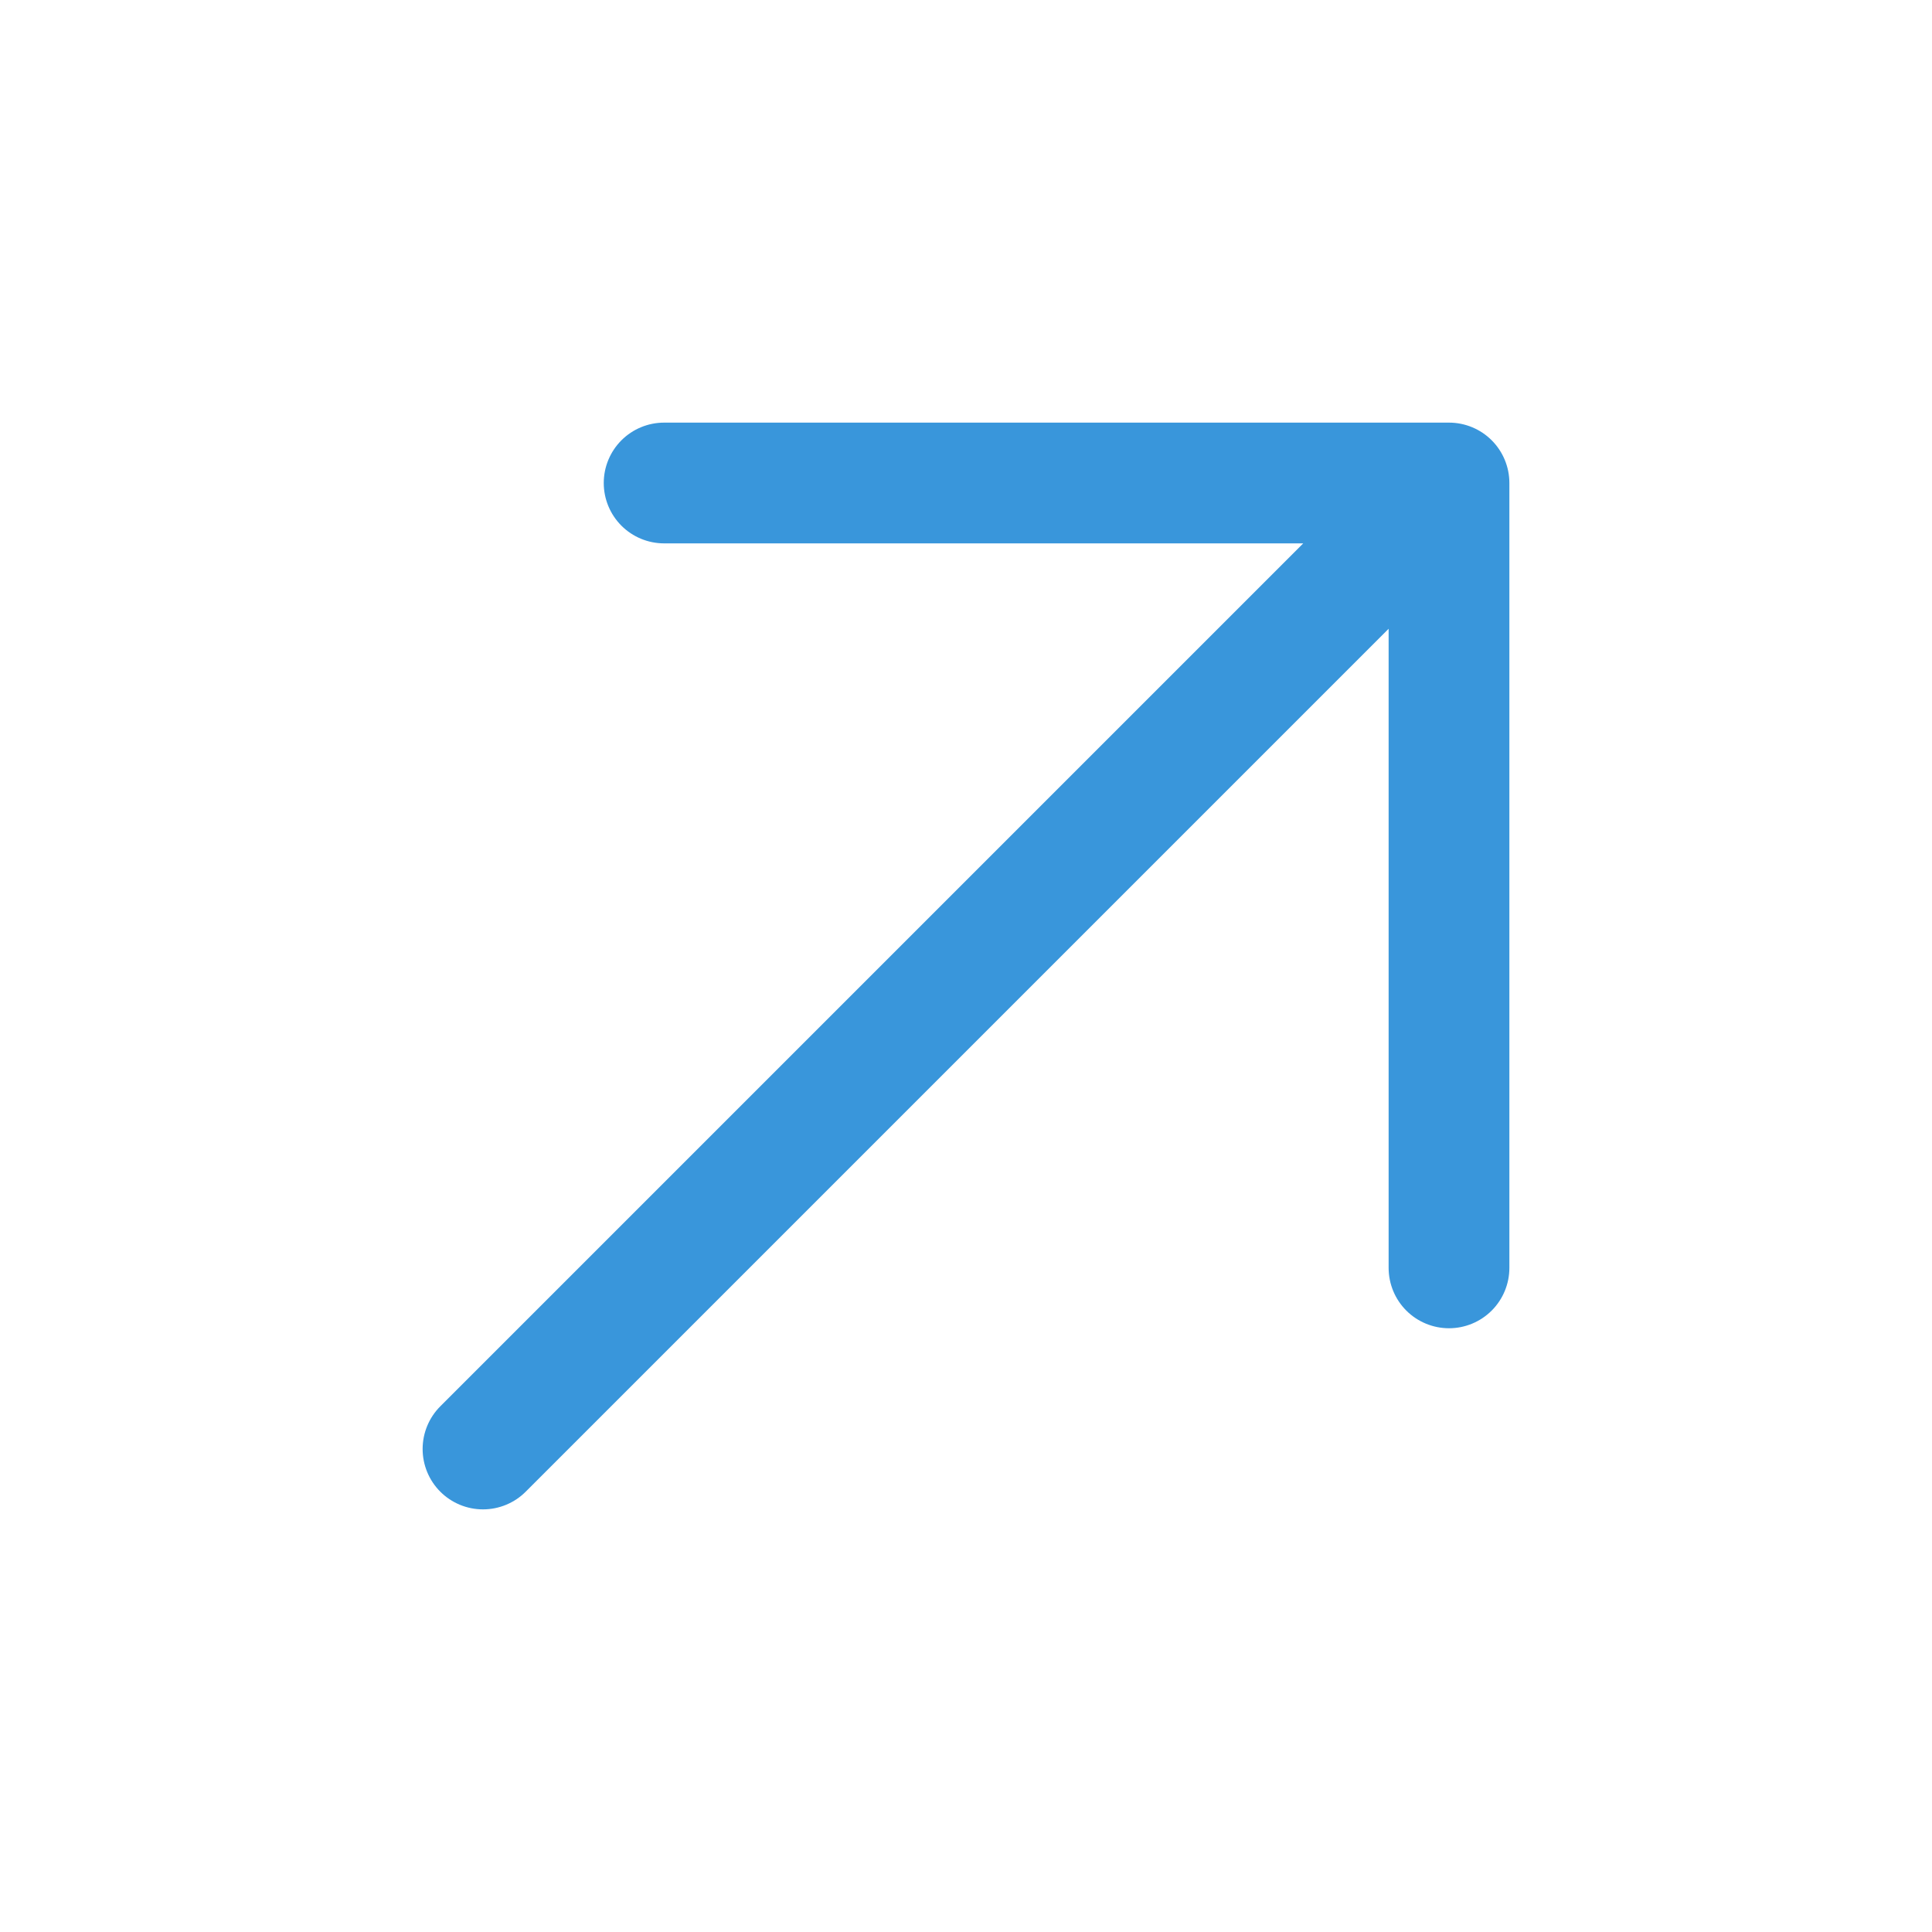
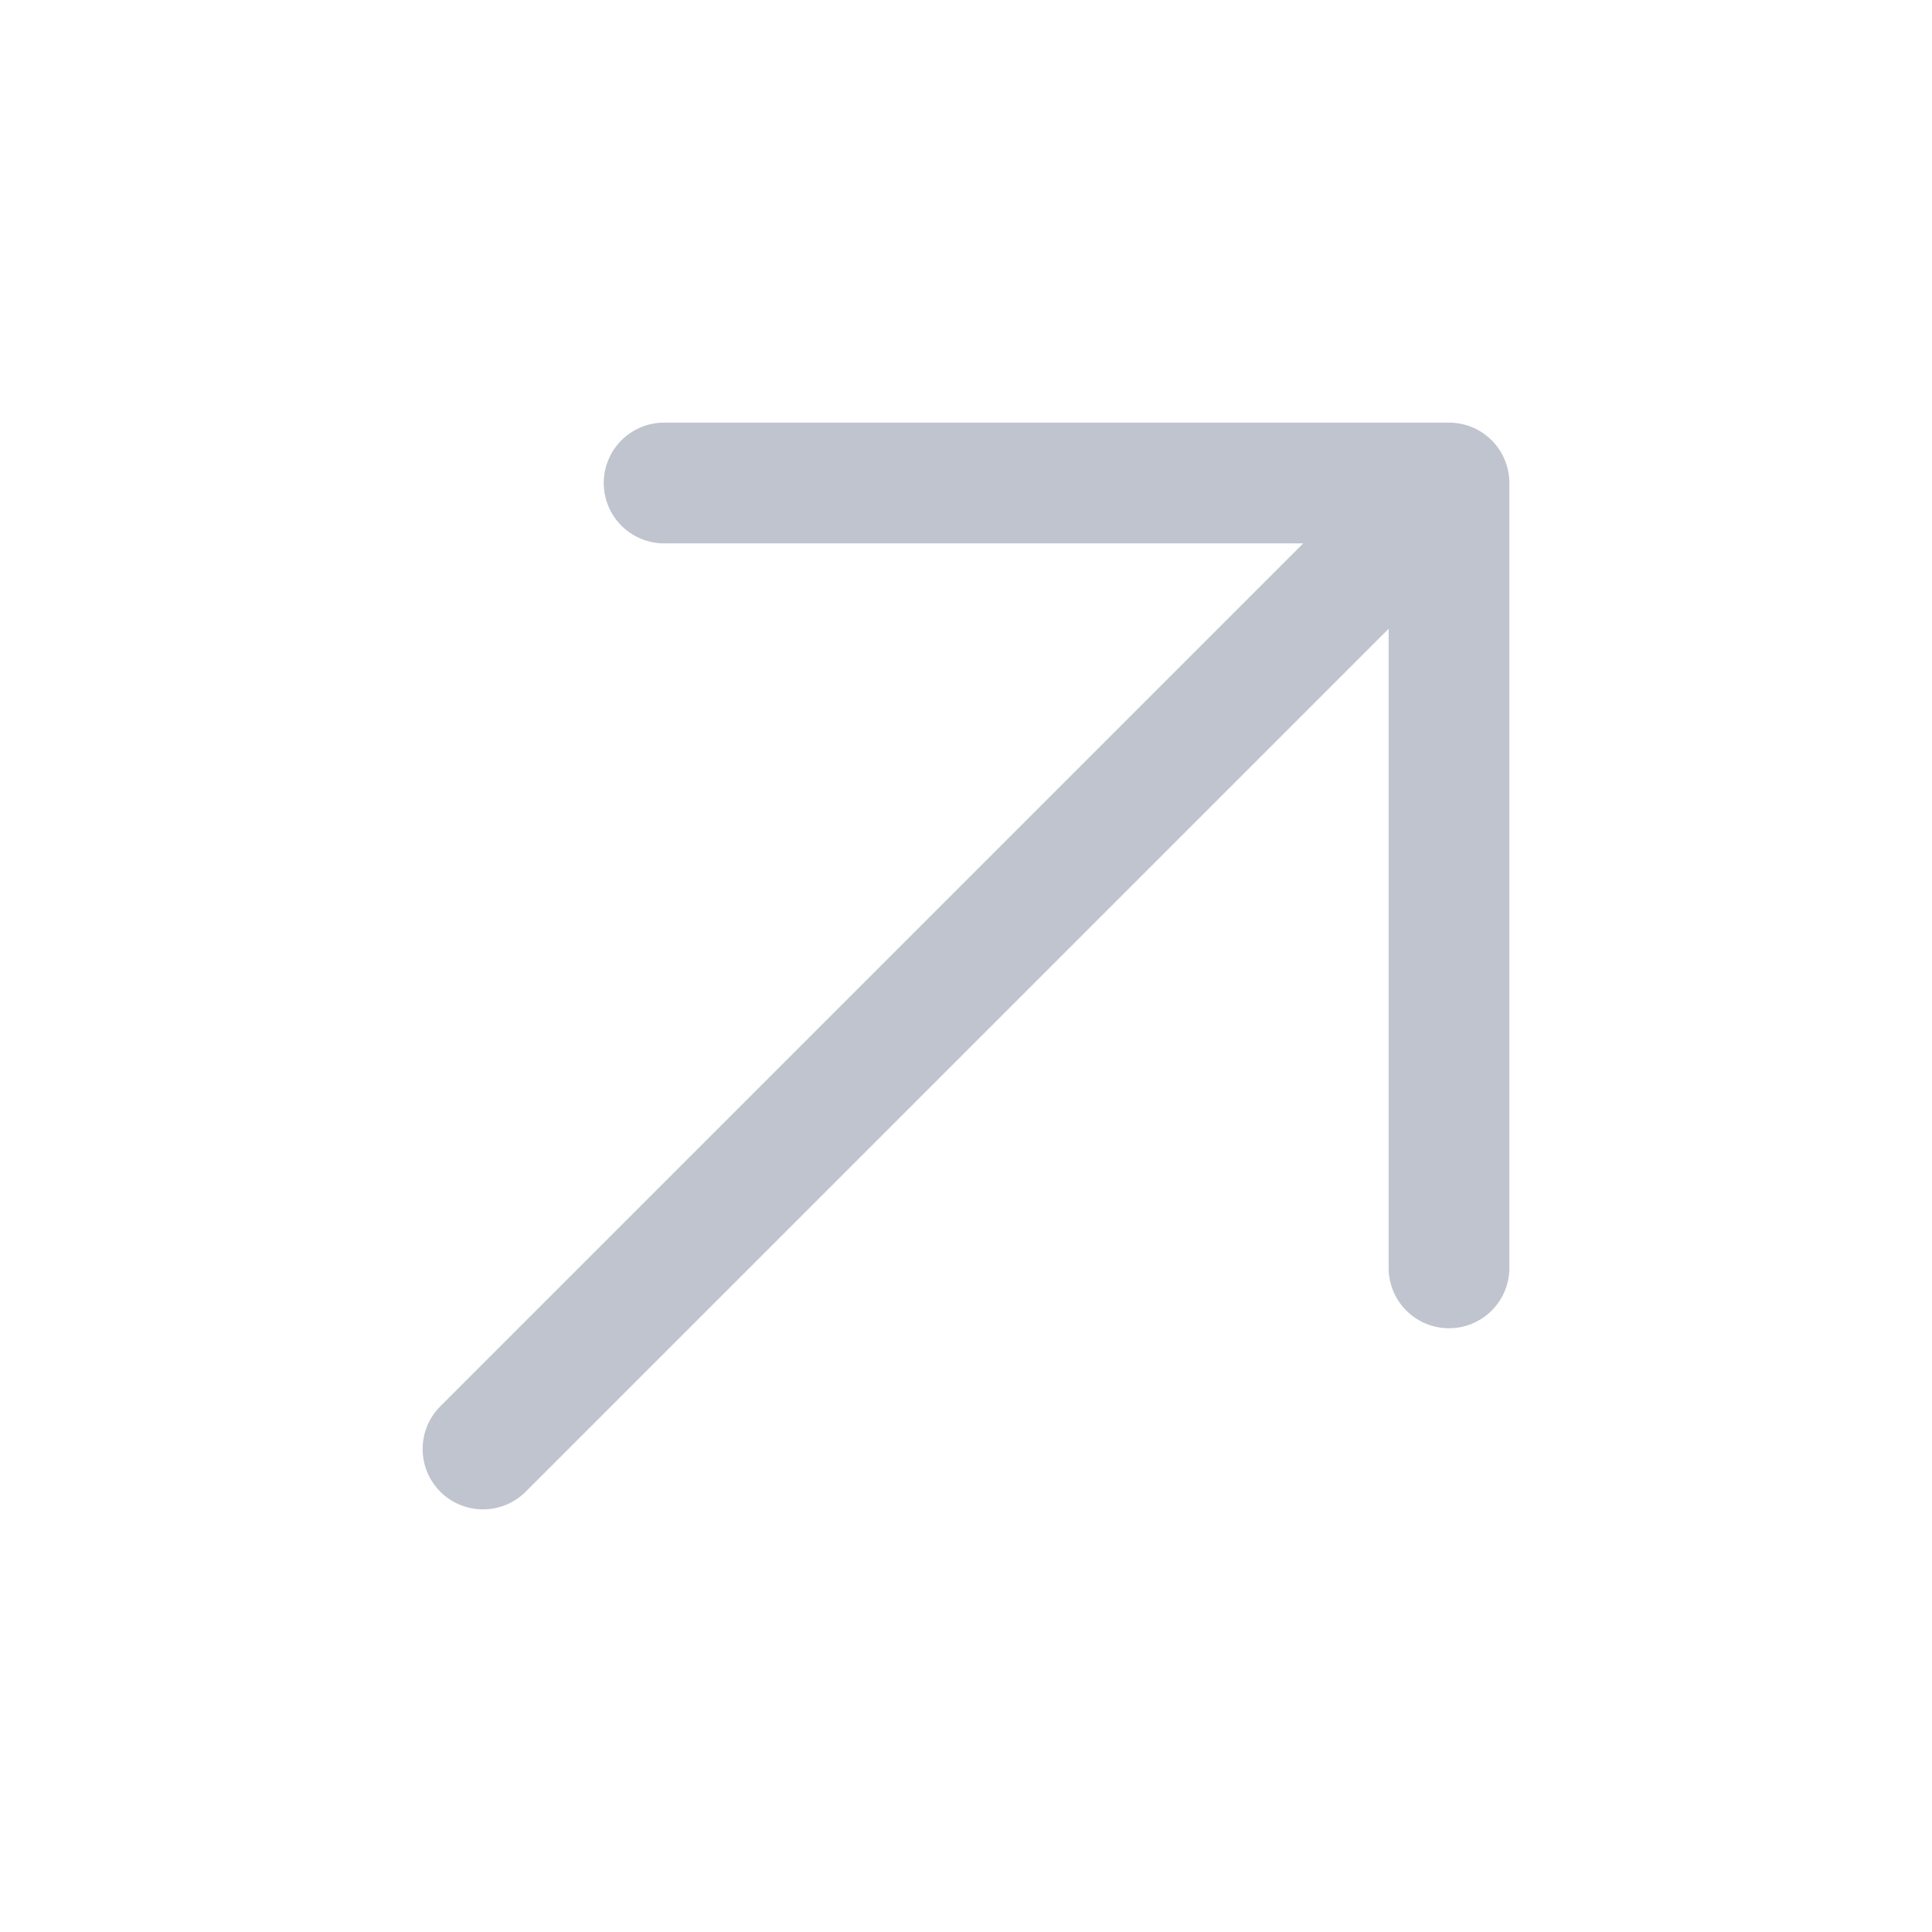
<svg xmlns="http://www.w3.org/2000/svg" width="20" height="20" viewBox="0 0 20 20" fill="none">
-   <path d="M15.625 5V13.125C15.625 13.291 15.559 13.45 15.442 13.567C15.325 13.684 15.166 13.75 15 13.75C14.834 13.75 14.675 13.684 14.558 13.567C14.441 13.45 14.375 13.291 14.375 13.125V6.509L5.442 15.442C5.325 15.559 5.166 15.625 5 15.625C4.834 15.625 4.675 15.559 4.558 15.442C4.441 15.325 4.375 15.166 4.375 15C4.375 14.834 4.441 14.675 4.558 14.558L13.491 5.625H6.875C6.709 5.625 6.55 5.559 6.433 5.442C6.316 5.325 6.25 5.166 6.25 5C6.25 4.834 6.316 4.675 6.433 4.558C6.55 4.441 6.709 4.375 6.875 4.375H15C15.166 4.375 15.325 4.441 15.442 4.558C15.559 4.675 15.625 4.834 15.625 5Z" fill="#3996DB" />
+   <path d="M15.625 5V13.125C15.625 13.291 15.559 13.45 15.442 13.567C15.325 13.684 15.166 13.75 15 13.75C14.834 13.75 14.675 13.684 14.558 13.567C14.441 13.45 14.375 13.291 14.375 13.125V6.509L5.442 15.442C5.325 15.559 5.166 15.625 5 15.625C4.834 15.625 4.675 15.559 4.558 15.442C4.441 15.325 4.375 15.166 4.375 15C4.375 14.834 4.441 14.675 4.558 14.558L13.491 5.625H6.875C6.709 5.625 6.55 5.559 6.433 5.442C6.316 5.325 6.25 5.166 6.25 5C6.25 4.834 6.316 4.675 6.433 4.558C6.55 4.441 6.709 4.375 6.875 4.375H15C15.166 4.375 15.325 4.441 15.442 4.558C15.559 4.675 15.625 4.834 15.625 5Z" fill="#C0C4CE" />
</svg>
